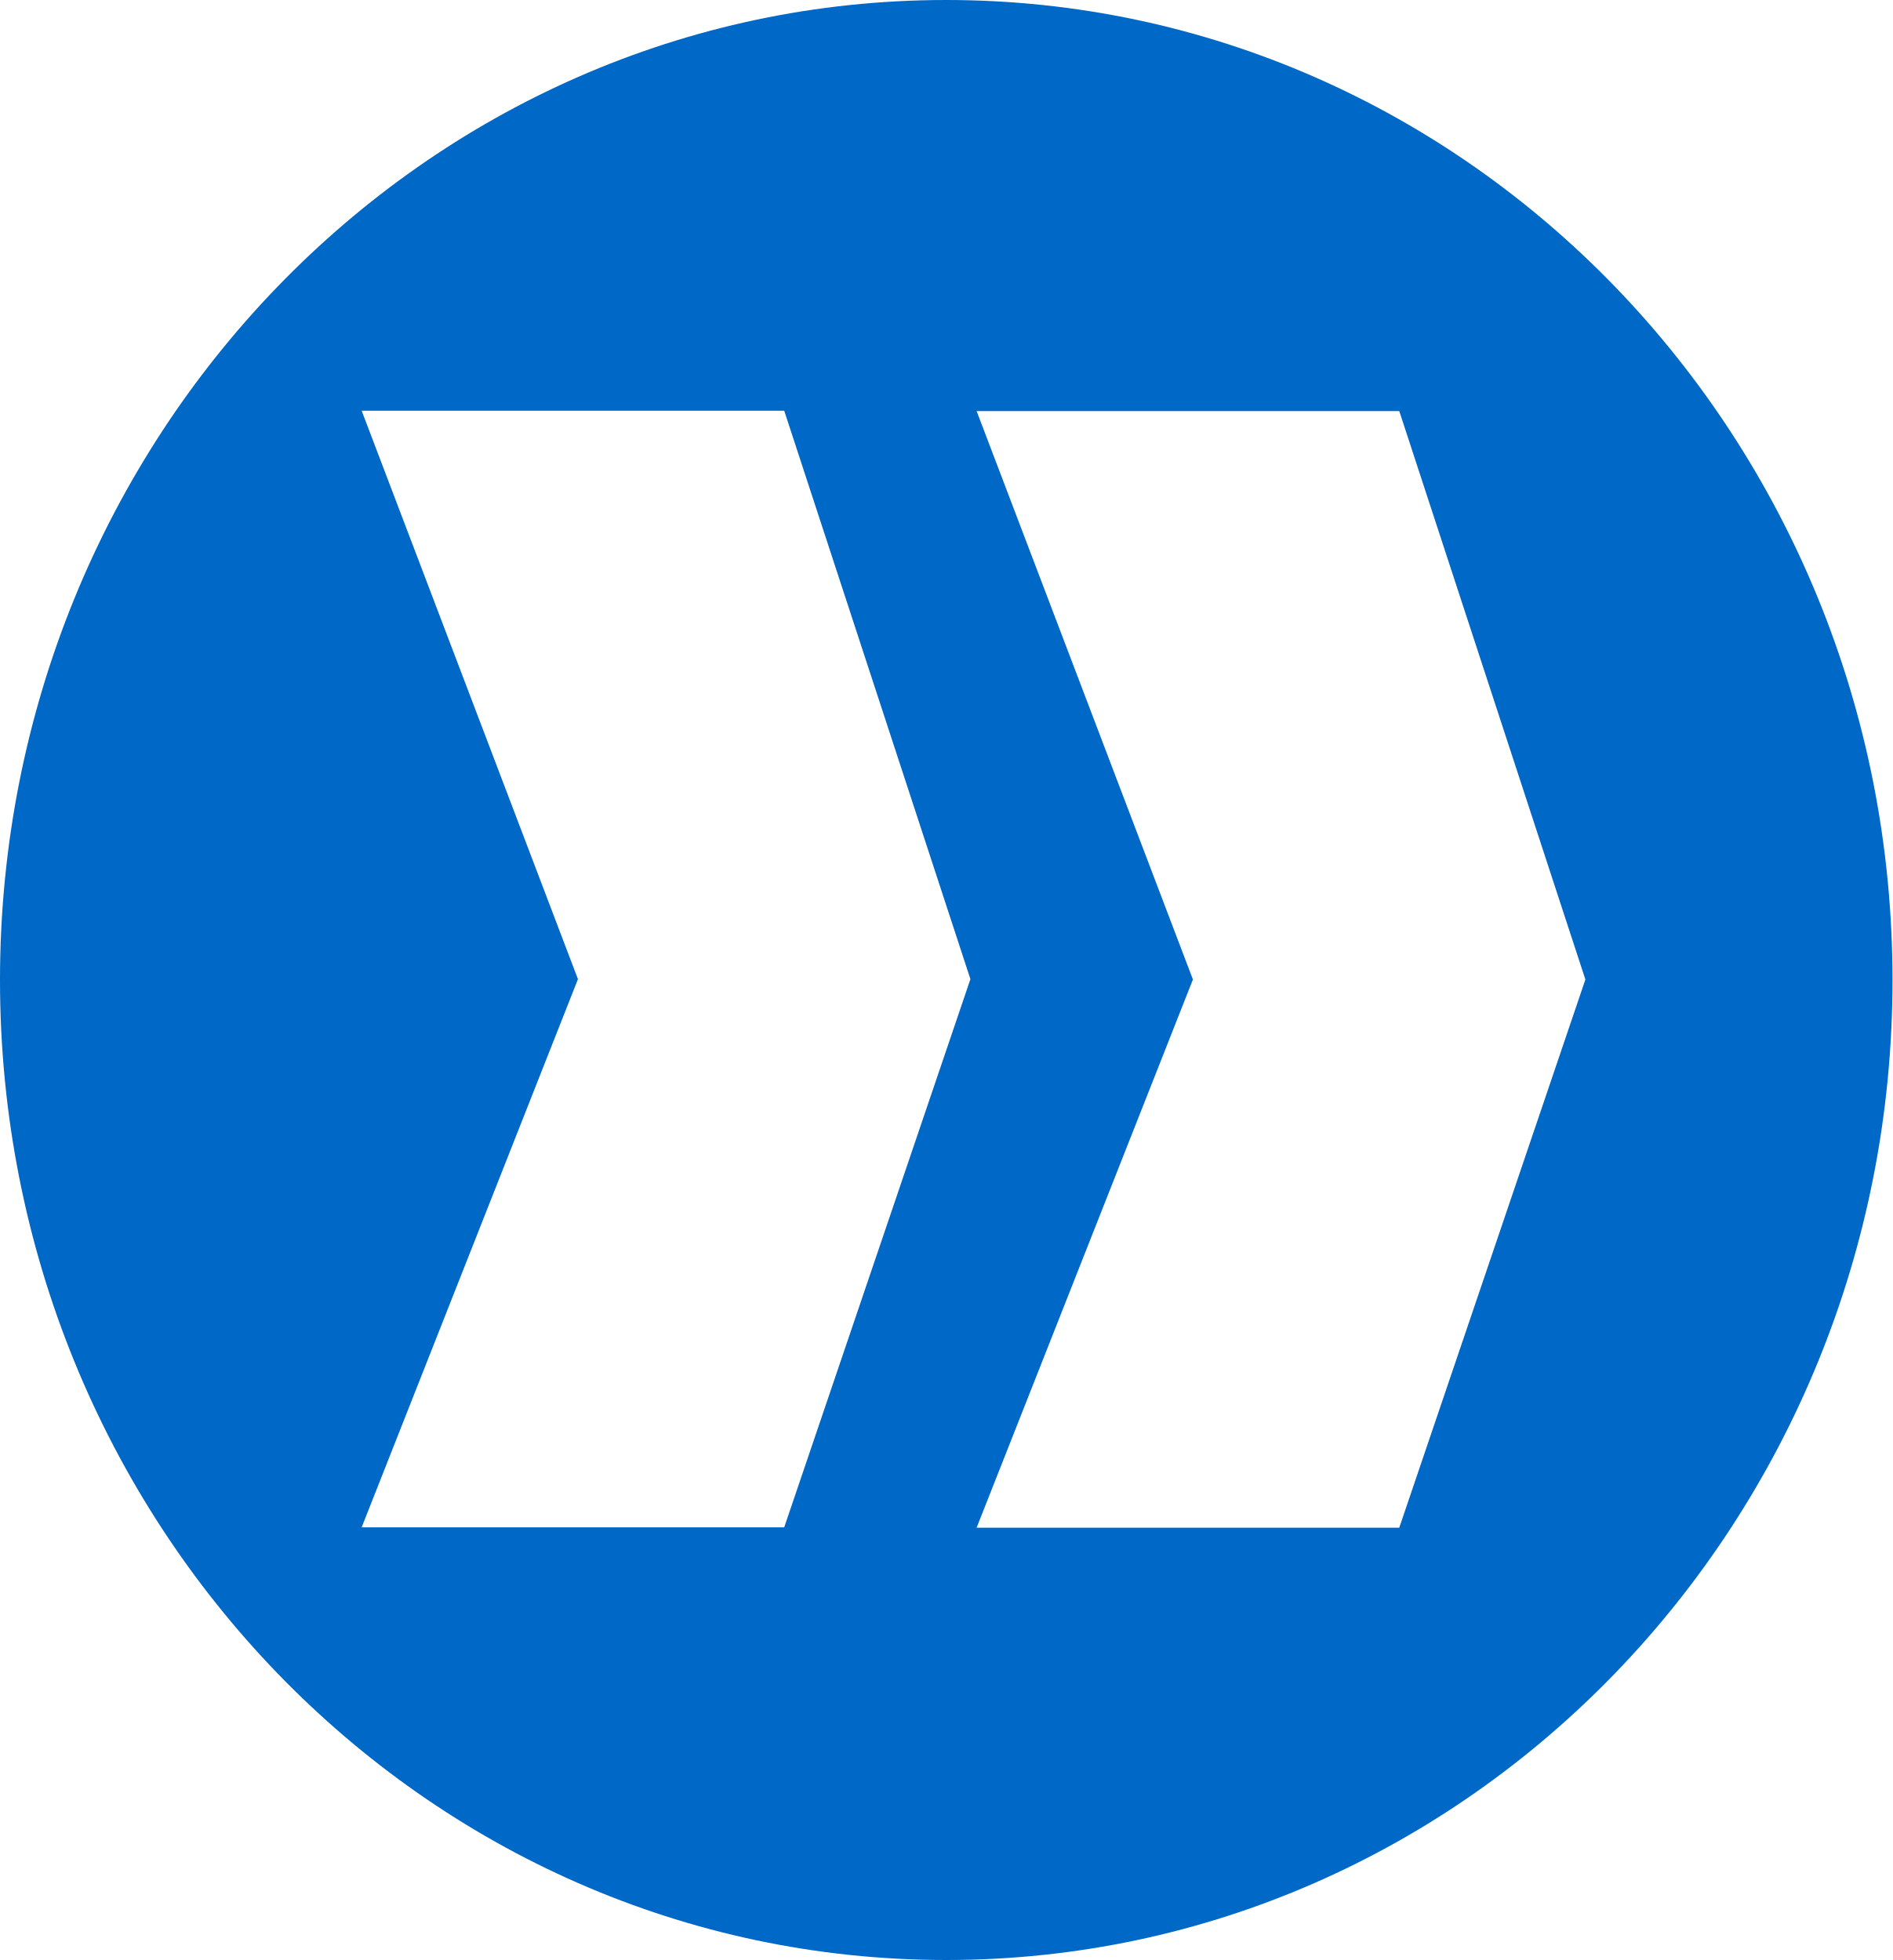
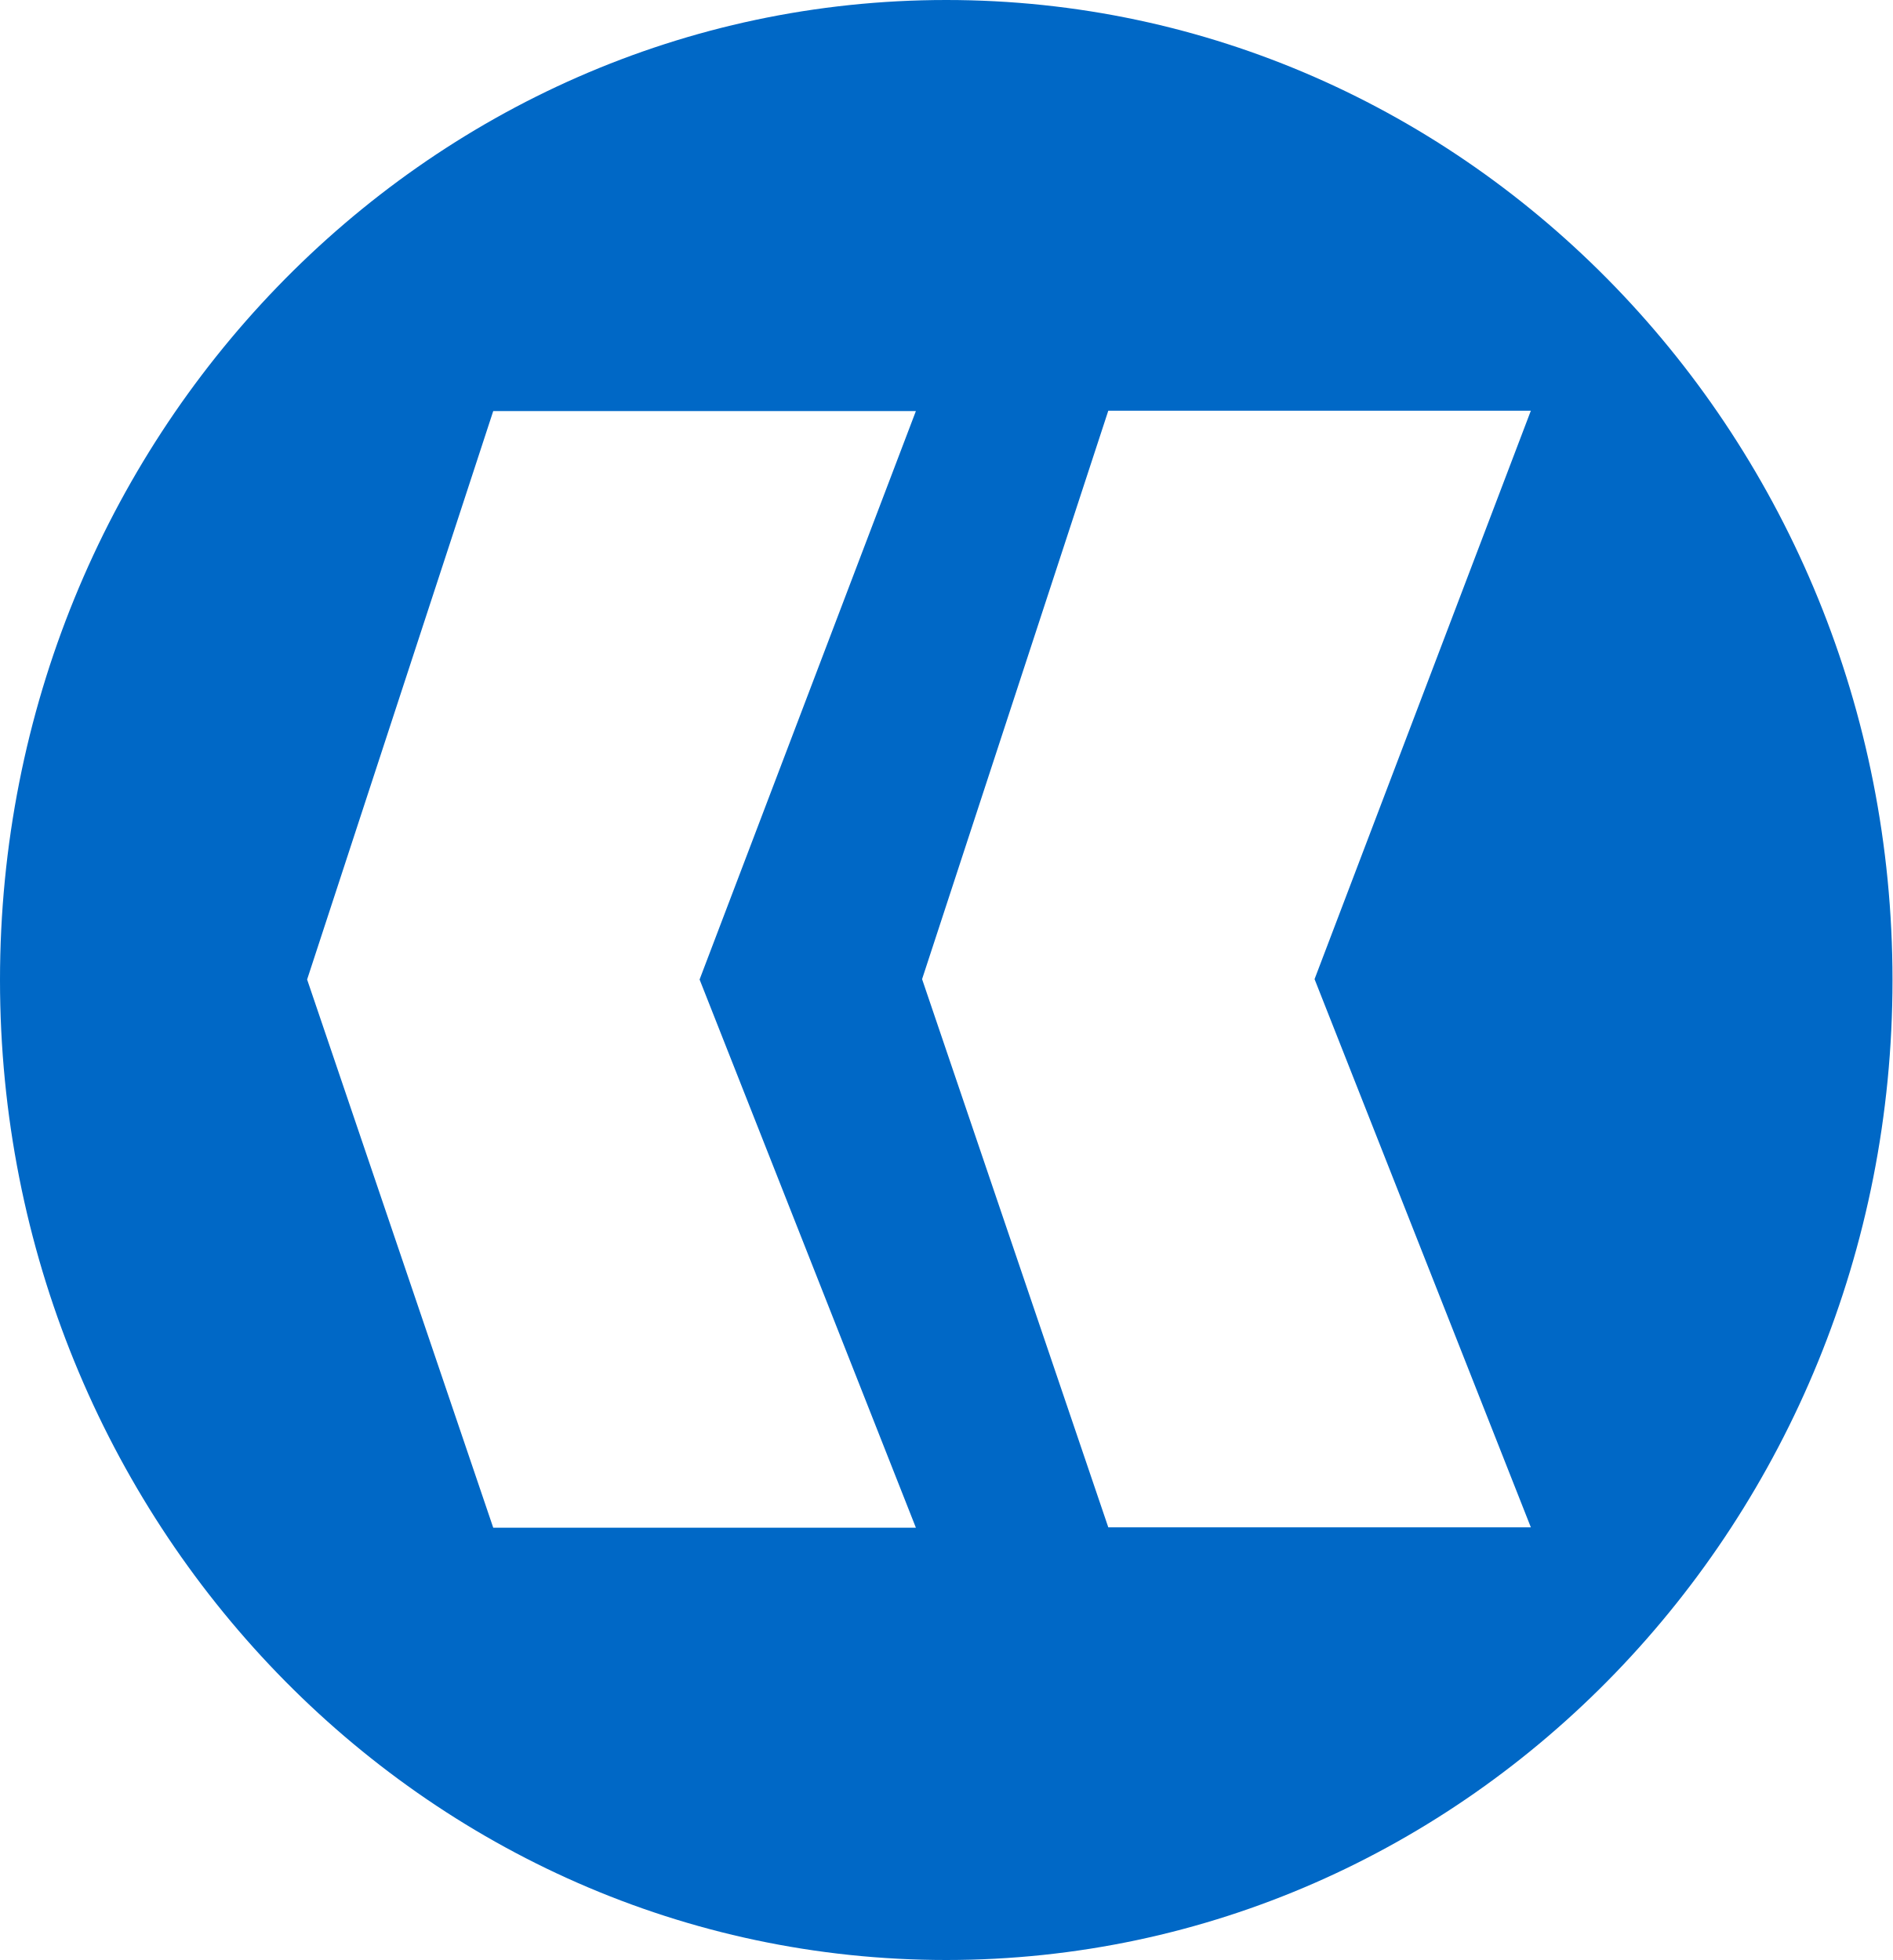
<svg xmlns="http://www.w3.org/2000/svg" width="648.562" height="671.844" id="svg2" version="1.1">
  <defs id="defs4" />
  <g id="layer1" transform="translate(-64,-147.7812)">
-     <path style="fill:#0068c6;fill-opacity:1;stroke:none" d="M 388.281,147.781 C 209.183,147.781 64,298.192 64,483.719 64,669.246 209.183,819.625 388.281,819.625 c 179.098,0 324.281,-150.379 324.281,-335.906 0,-185.527 -145.183,-335.938 -324.281,-335.938 z M 187.938,288.562 l 144.812,0 63.812,194.844 -63.812,187.906 -144.812,0 74.125,-187.906 -74.125,-194.844 z m 210.75,0.125 144.844,0 63.781,194.844 -63.781,187.906 -144.844,0 74.125,-187.906 -74.125,-194.844 z" id="path2985" />
+     <path style="fill:#0068c6;fill-opacity:1;stroke:none" d="m 388.281,147.781 c 179.098,0 324.281,150.41 324.281,335.938 0,185.527 -145.183,335.906 -324.281,335.906 C 209.183,819.625 64,669.246 64,483.719 64,298.192 209.183,147.781 388.281,147.781 z M 588.625,288.562 l -144.812,0 L 380,483.406 l 63.812,187.906 144.812,0 L 514.5,483.406 588.625,288.562 z m -210.75,0.125 -144.844,0 -63.781,194.844 63.781,187.906 144.844,0 L 303.75,483.531 377.875,288.688 z" id="path2985" />
  </g>
</svg>
